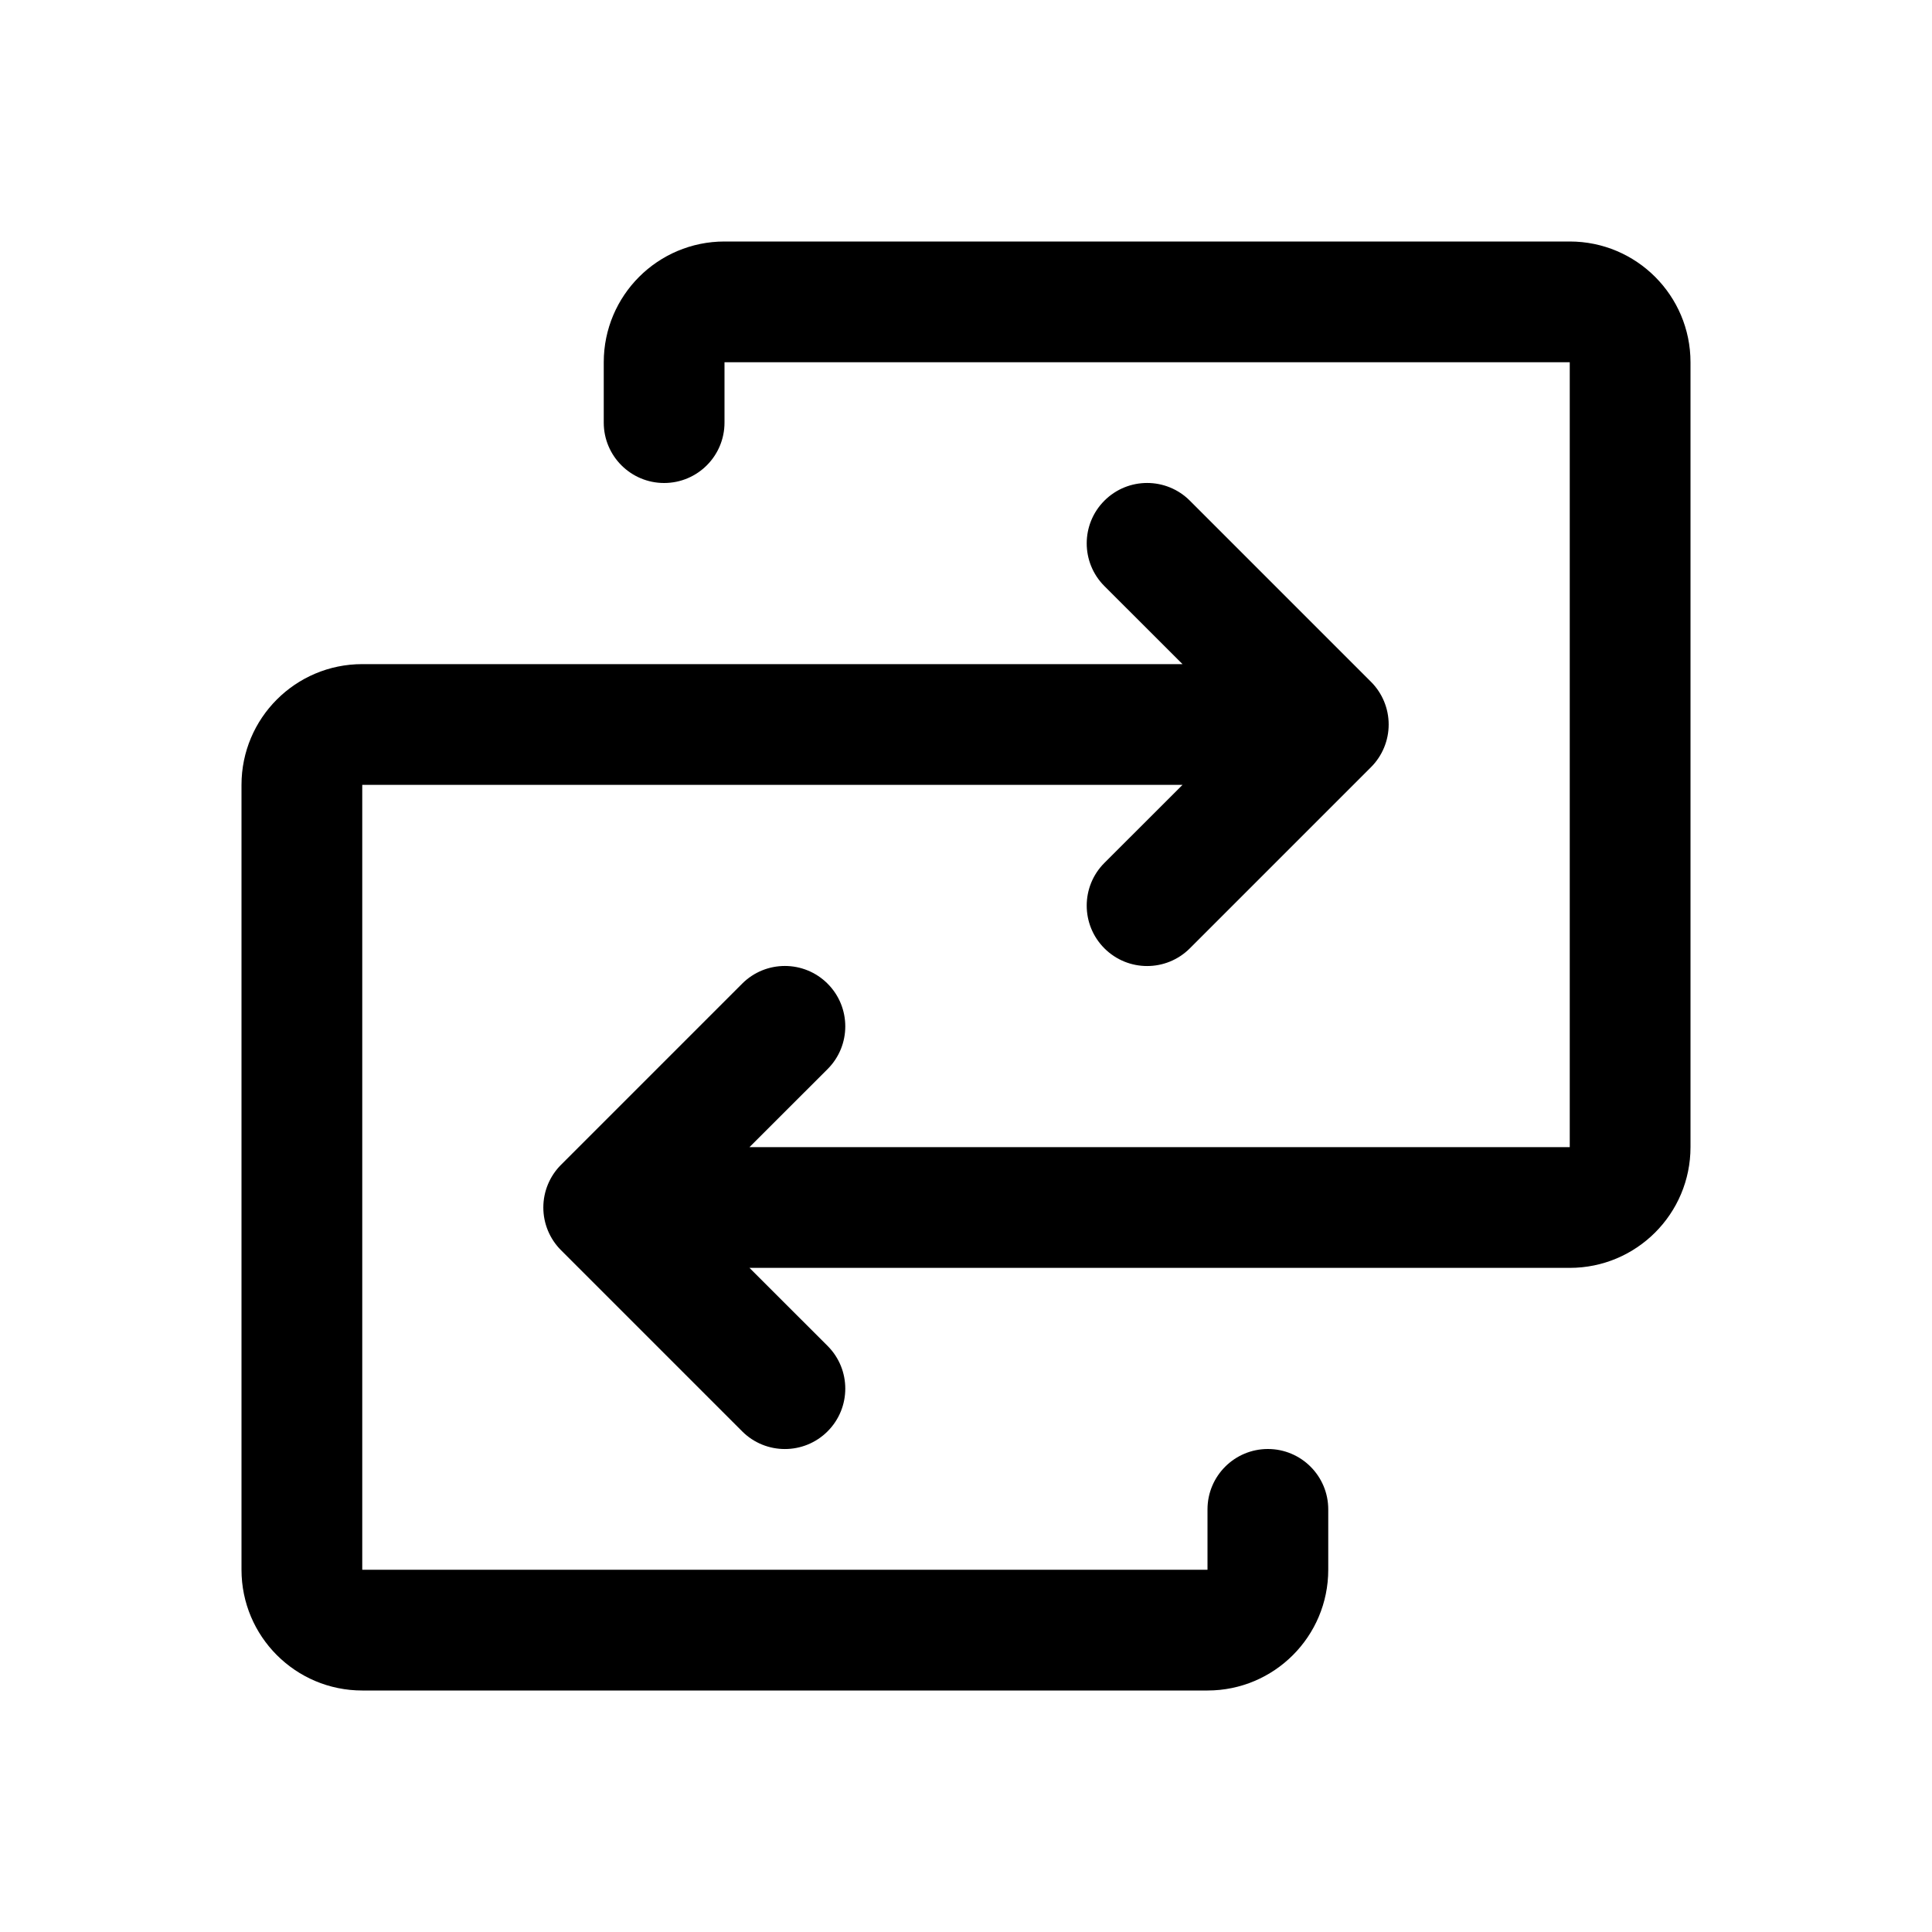
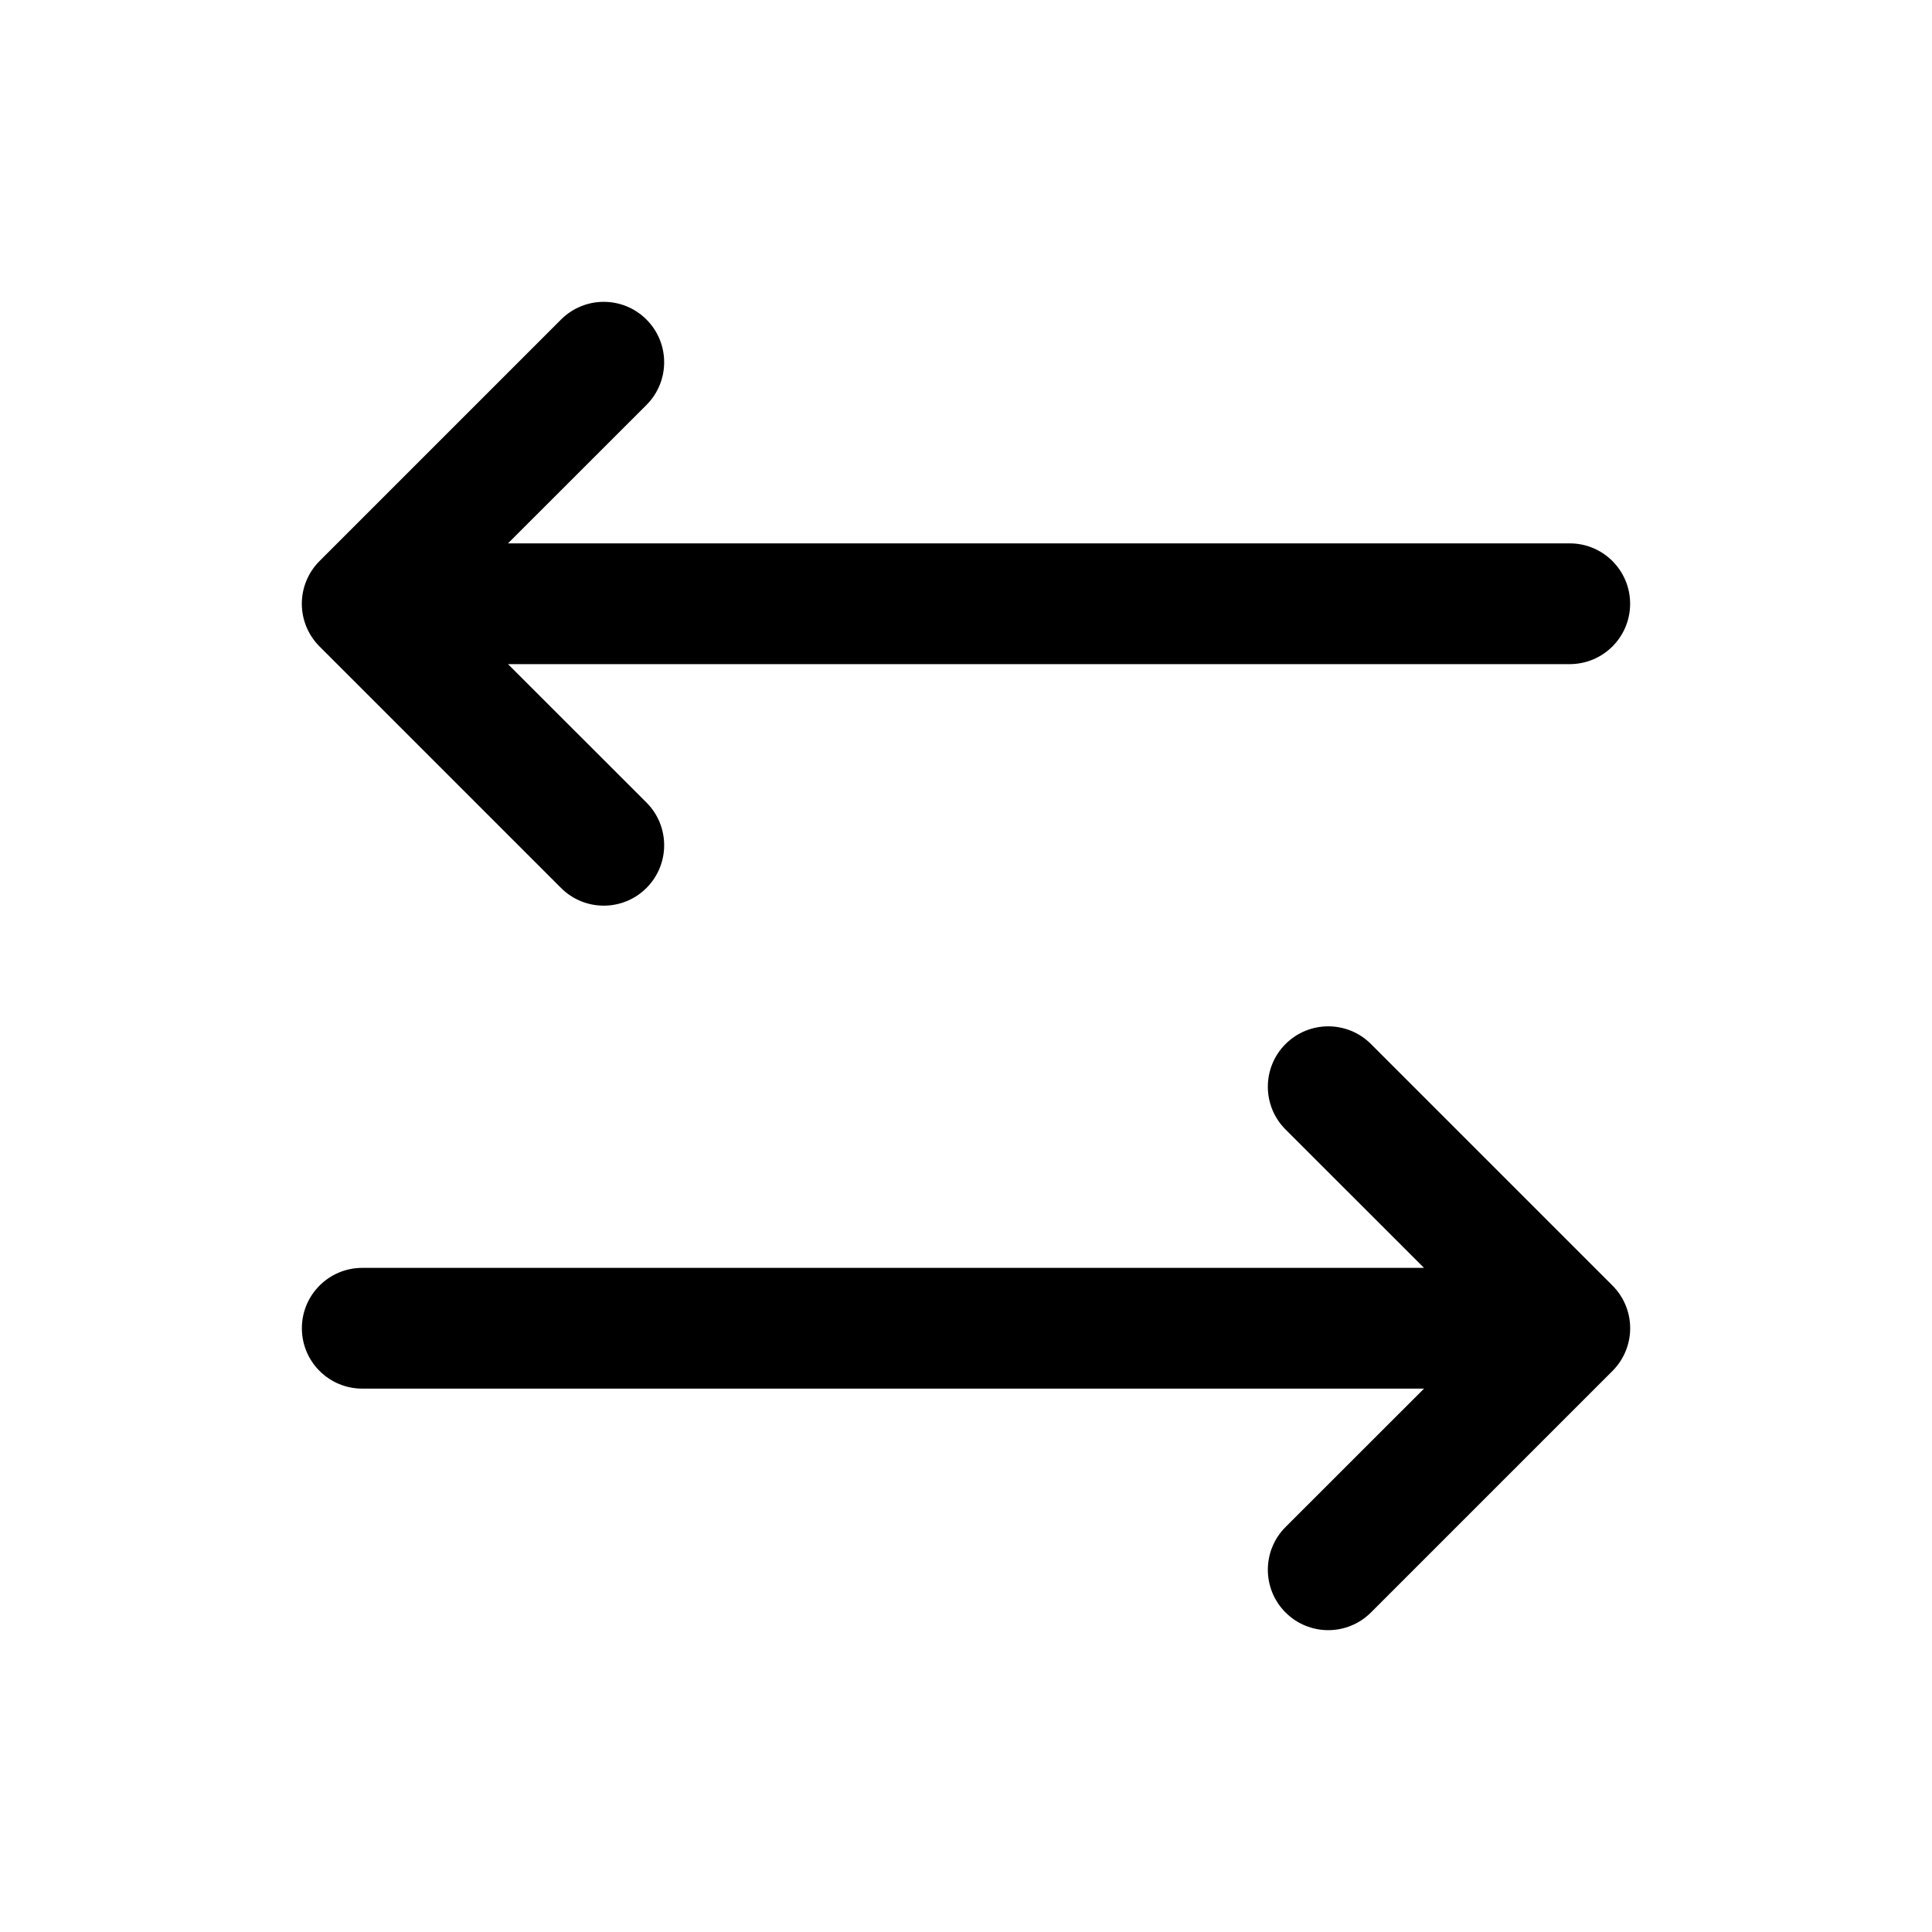
- <svg xmlns="http://www.w3.org/2000/svg" viewBox="0 0 256 256" fill="currentColor">
-   <path d="M224,48V152a16,16,0,0,1-16,16H99.31l10.35,10.34a8,8,0,0,1-11.32,11.32l-24-24a8,8,0,0,1,0-11.32l24-24a8,8,0,0,1,11.32,11.32L99.31,152H208V48H96v8a8,8,0,0,1-16,0V48A16,16,0,0,1,96,32H208A16,16,0,0,1,224,48ZM168,192a8,8,0,0,0-8,8v8H48V104H156.69l-10.35,10.34a8,8,0,0,0,11.32,11.32l24-24a8,8,0,0,0,0-11.32l-24-24a8,8,0,0,0-11.32,11.32L156.69,88H48a16,16,0,0,0-16,16V208a16,16,0,0,0,16,16H160a16,16,0,0,0,16-16v-8A8,8,0,0,0,168,192Z" />
+ <svg xmlns="http://www.w3.org/2000/svg" viewBox="0 0 24 24" fill="currentColor">
+   <g transform="scale(0.09375)">
+     <path d="M213.66,181.66l-32,32a8,8,0,0,1-11.32-11.32L188.69,184H48a8,8,0,0,1,0-16H188.69l-18.35-18.34a8,8,0,0,1,11.32-11.32l32,32A8,8,0,0,1,213.66,181.66Zm-139.32-64a8,8,0,0,0,11.32-11.32L67.31,88H208a8,8,0,0,0,0-16H67.31L85.66,53.66A8,8,0,0,0,74.34,42.34l-32,32a8,8,0,0,0,0,11.32Z" />
+   </g>
</svg>
